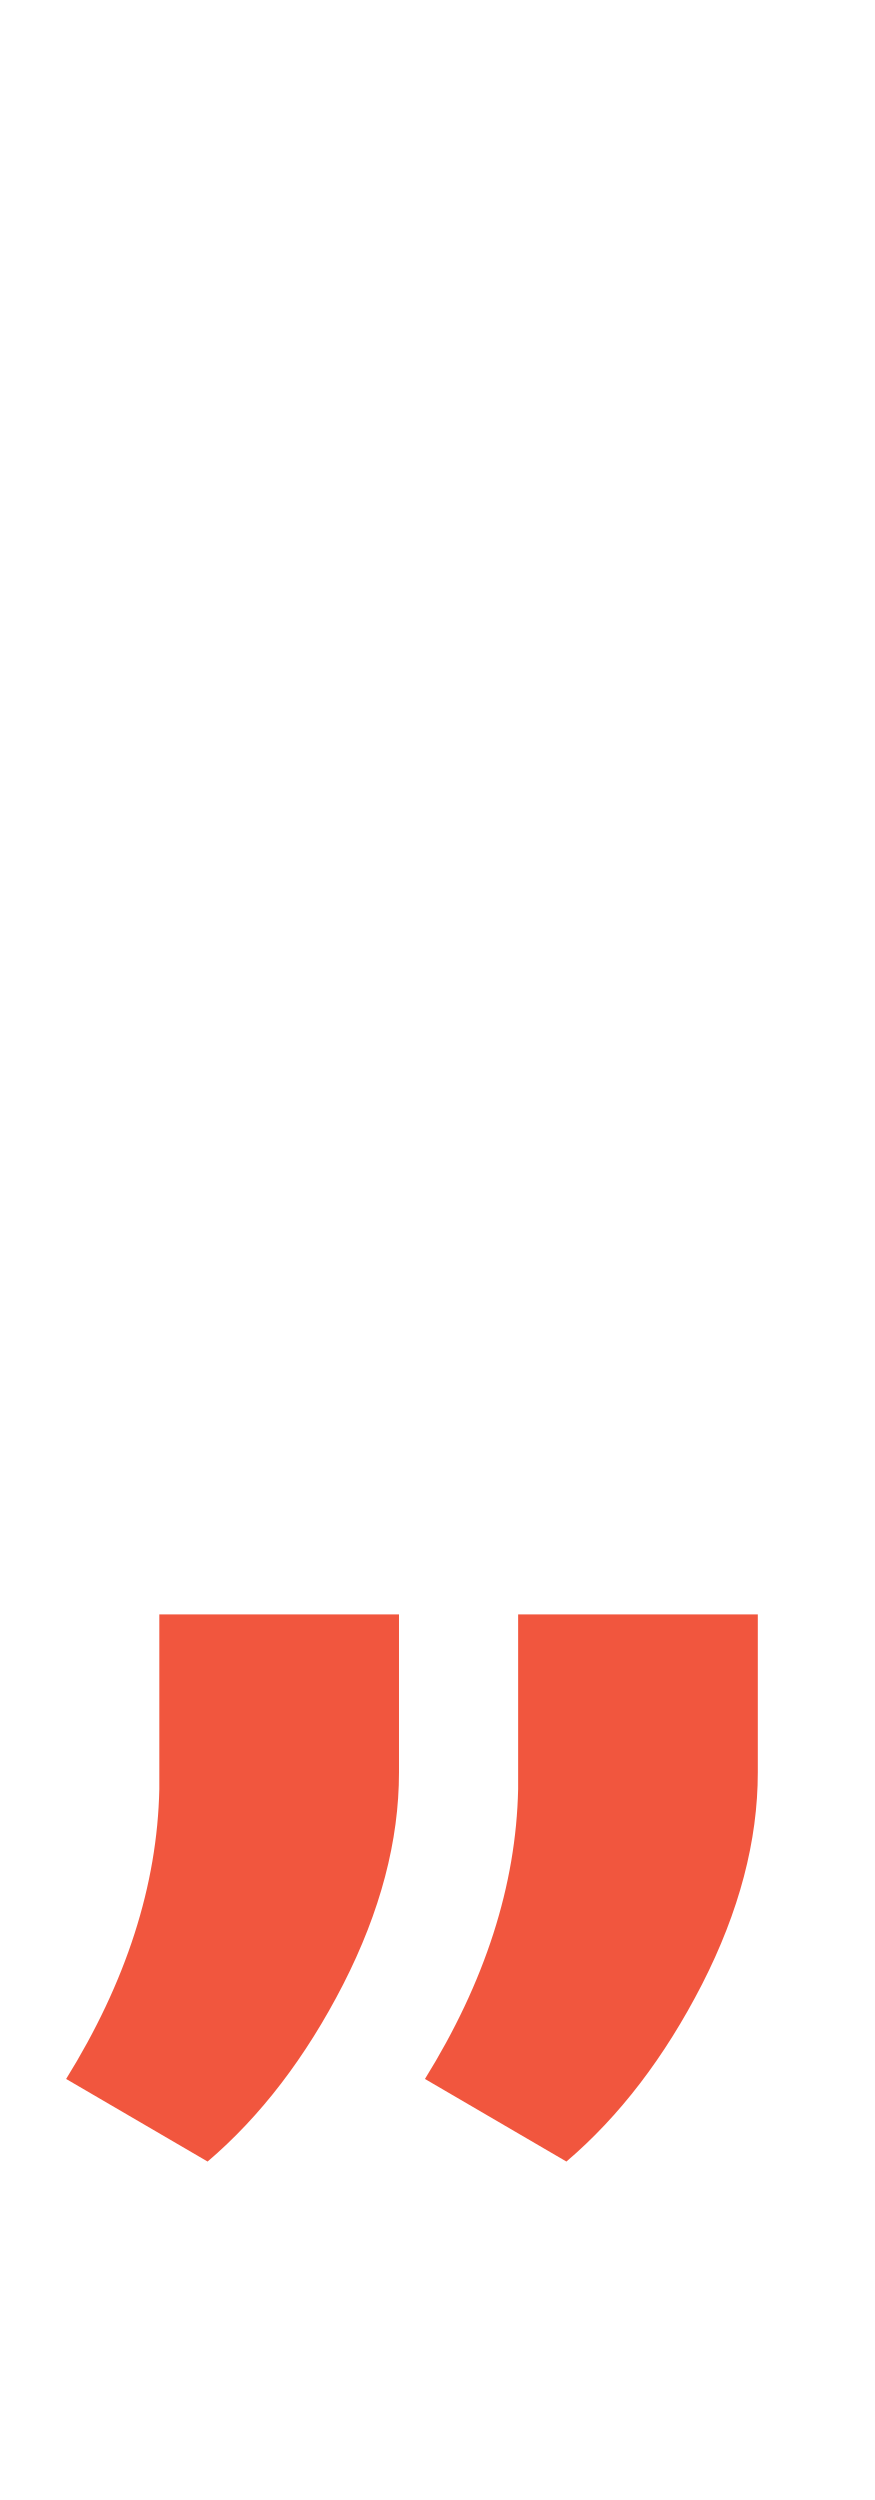
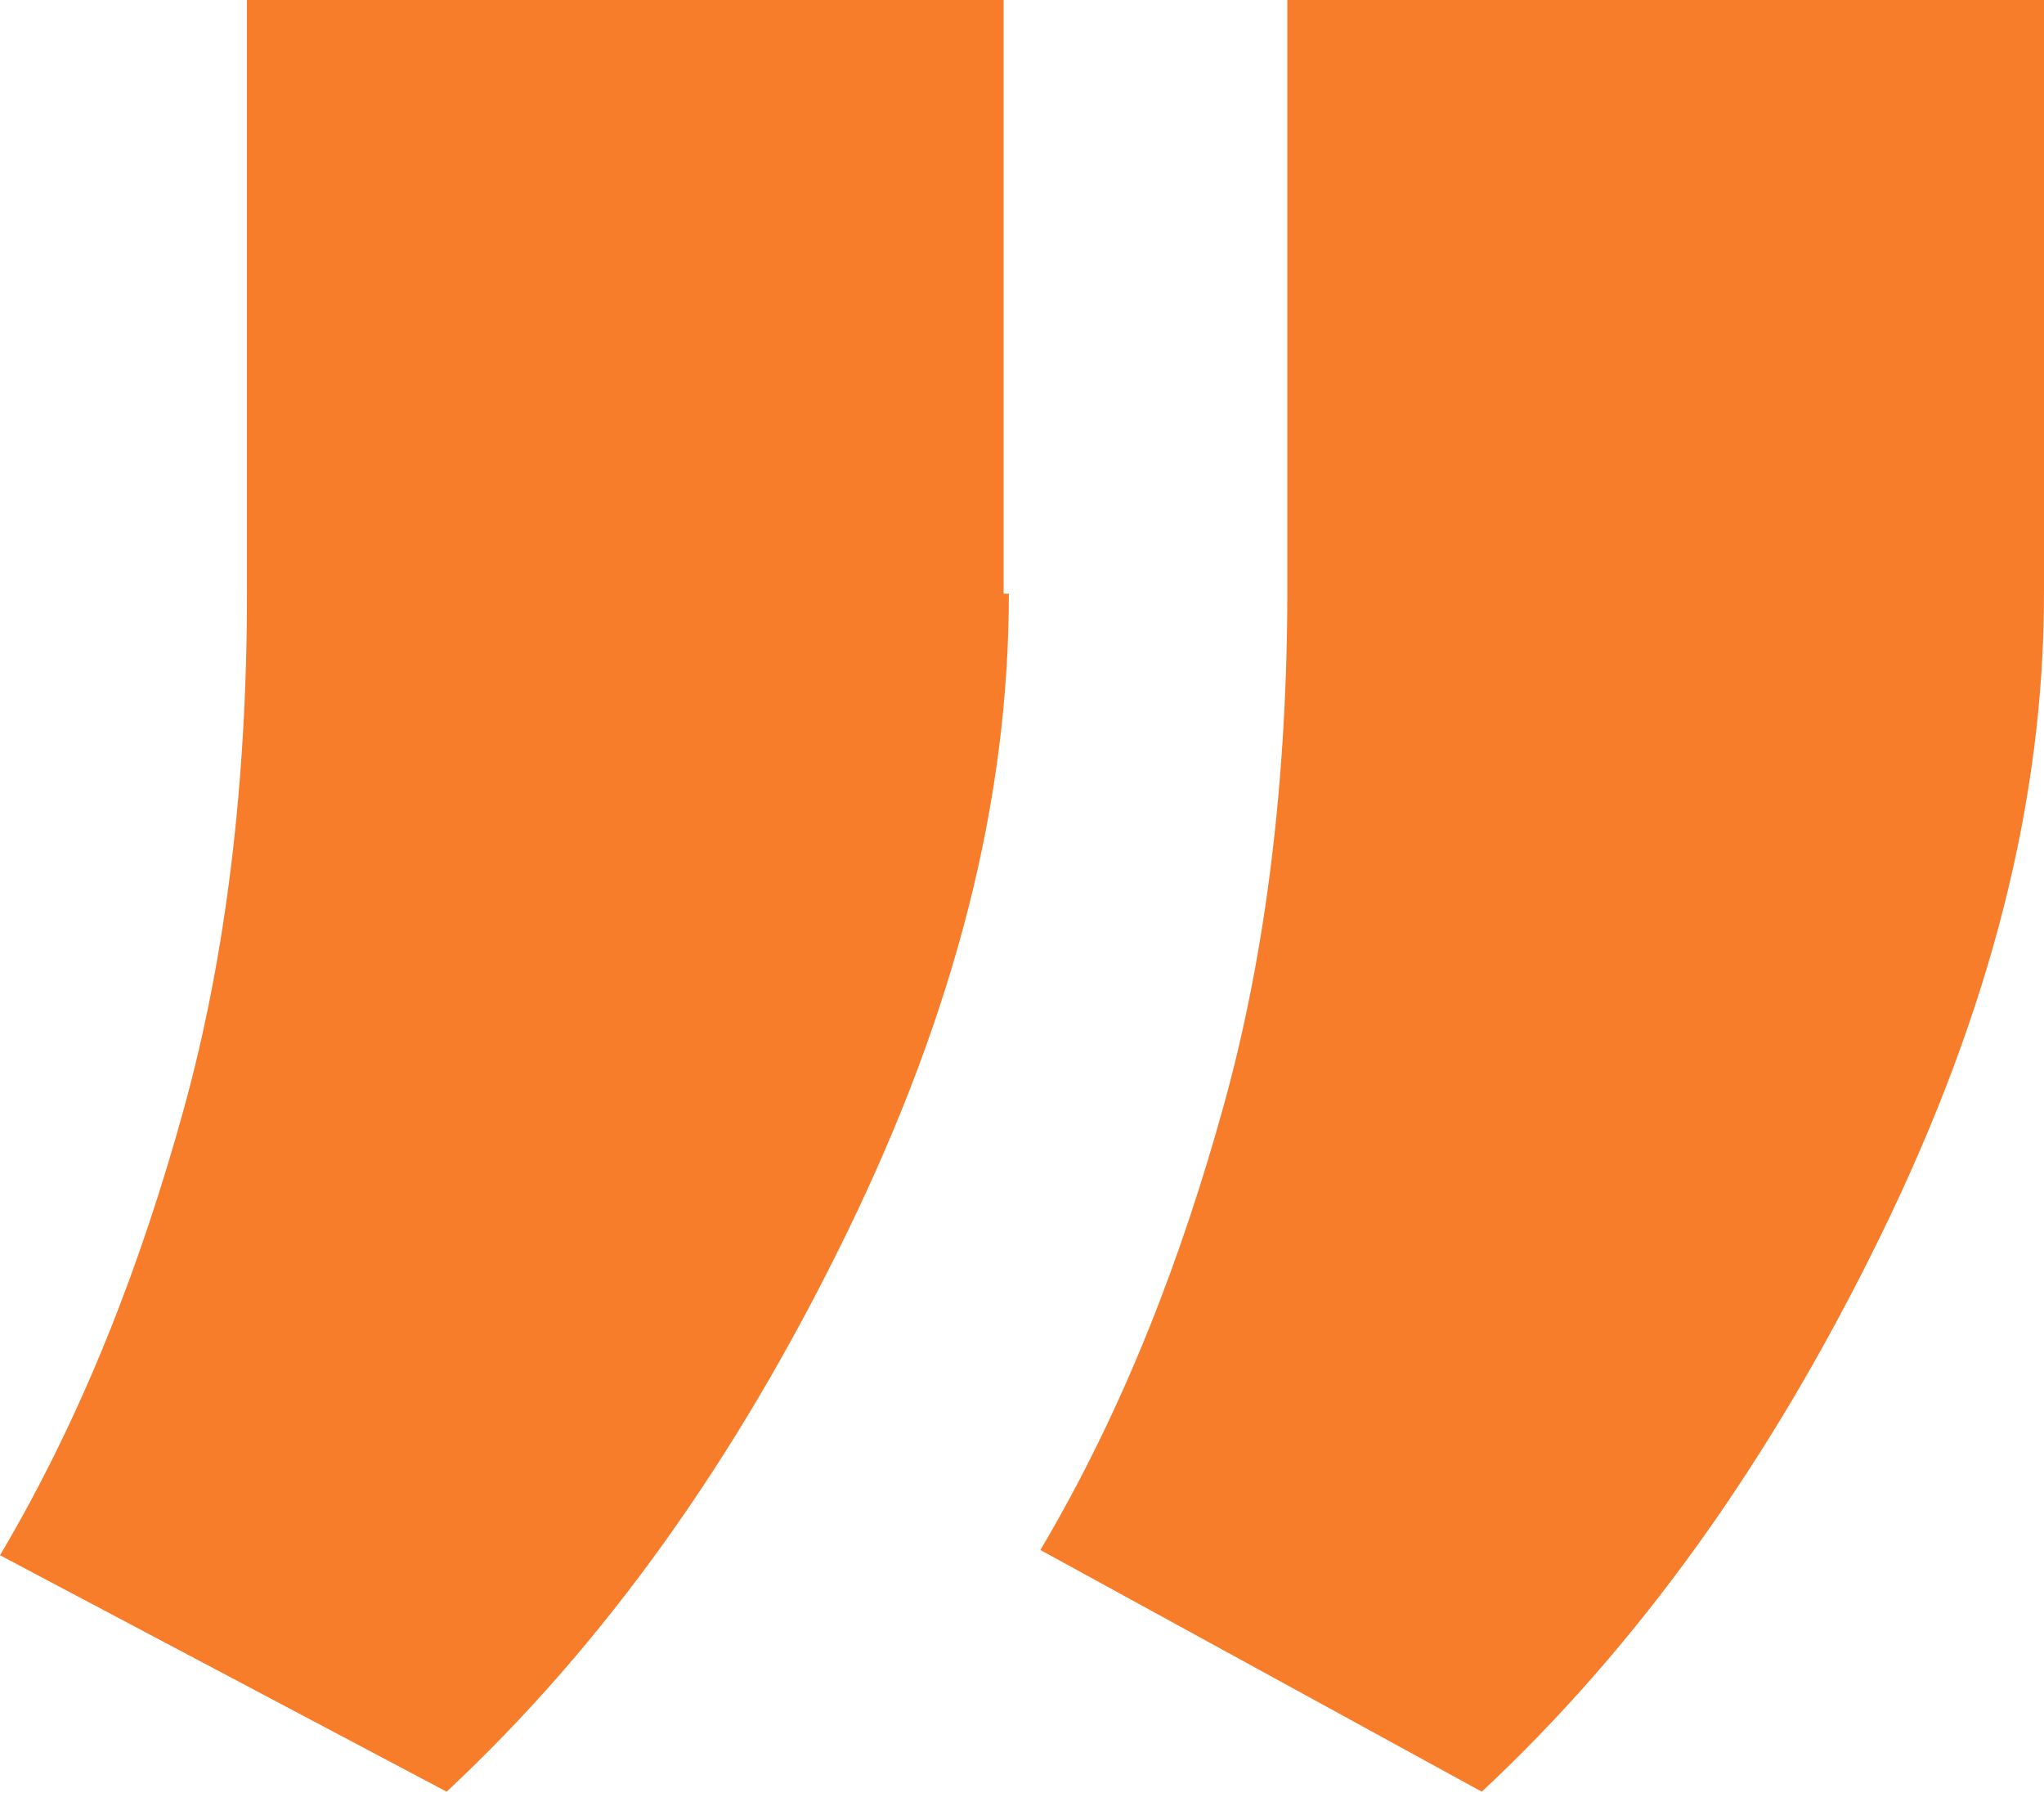
- <svg xmlns="http://www.w3.org/2000/svg" width="49" height="140" viewBox="0 0 49 140">
-   <text transform="translate(49 140) rotate(180)" fill="#f1563e" font-size="120" font-family="Roboto-Bold, Roboto" font-weight="700">
-     <tspan x="0" y="111">“</tspan>
-   </text>
+ <svg xmlns="http://www.w3.org/2000/svg" version="1.1" id="Layer_1" x="0px" y="0px" viewBox="0 0 38.9 34.2" style="enable-background:new 0 0 38.9 34.2;" xml:space="preserve">
+   <style type="text/css">
+ 	.st0{enable-background:new    ;}
+ 	.st1{fill:#F77D2B;}
+ </style>
+   <g class="st0">
+     <path class="st1" d="M19.2,11.3c0,3.9-1,7.9-3.1,12.2c-2.1,4.3-4.6,7.8-7.6,10.6L0,29.6c1.6-2.7,2.7-5.6,3.5-8.5   c0.8-2.9,1.2-6.2,1.2-9.8V0h14.4V11.3z M38.9,11.3c0,3.9-1,7.9-3.1,12.2c-2.1,4.3-4.6,7.8-7.6,10.6l-8.4-4.6   c1.6-2.7,2.7-5.6,3.5-8.5c0.8-2.9,1.2-6.2,1.2-9.8V0h14.4V11.3z" />
+   </g>
</svg>
